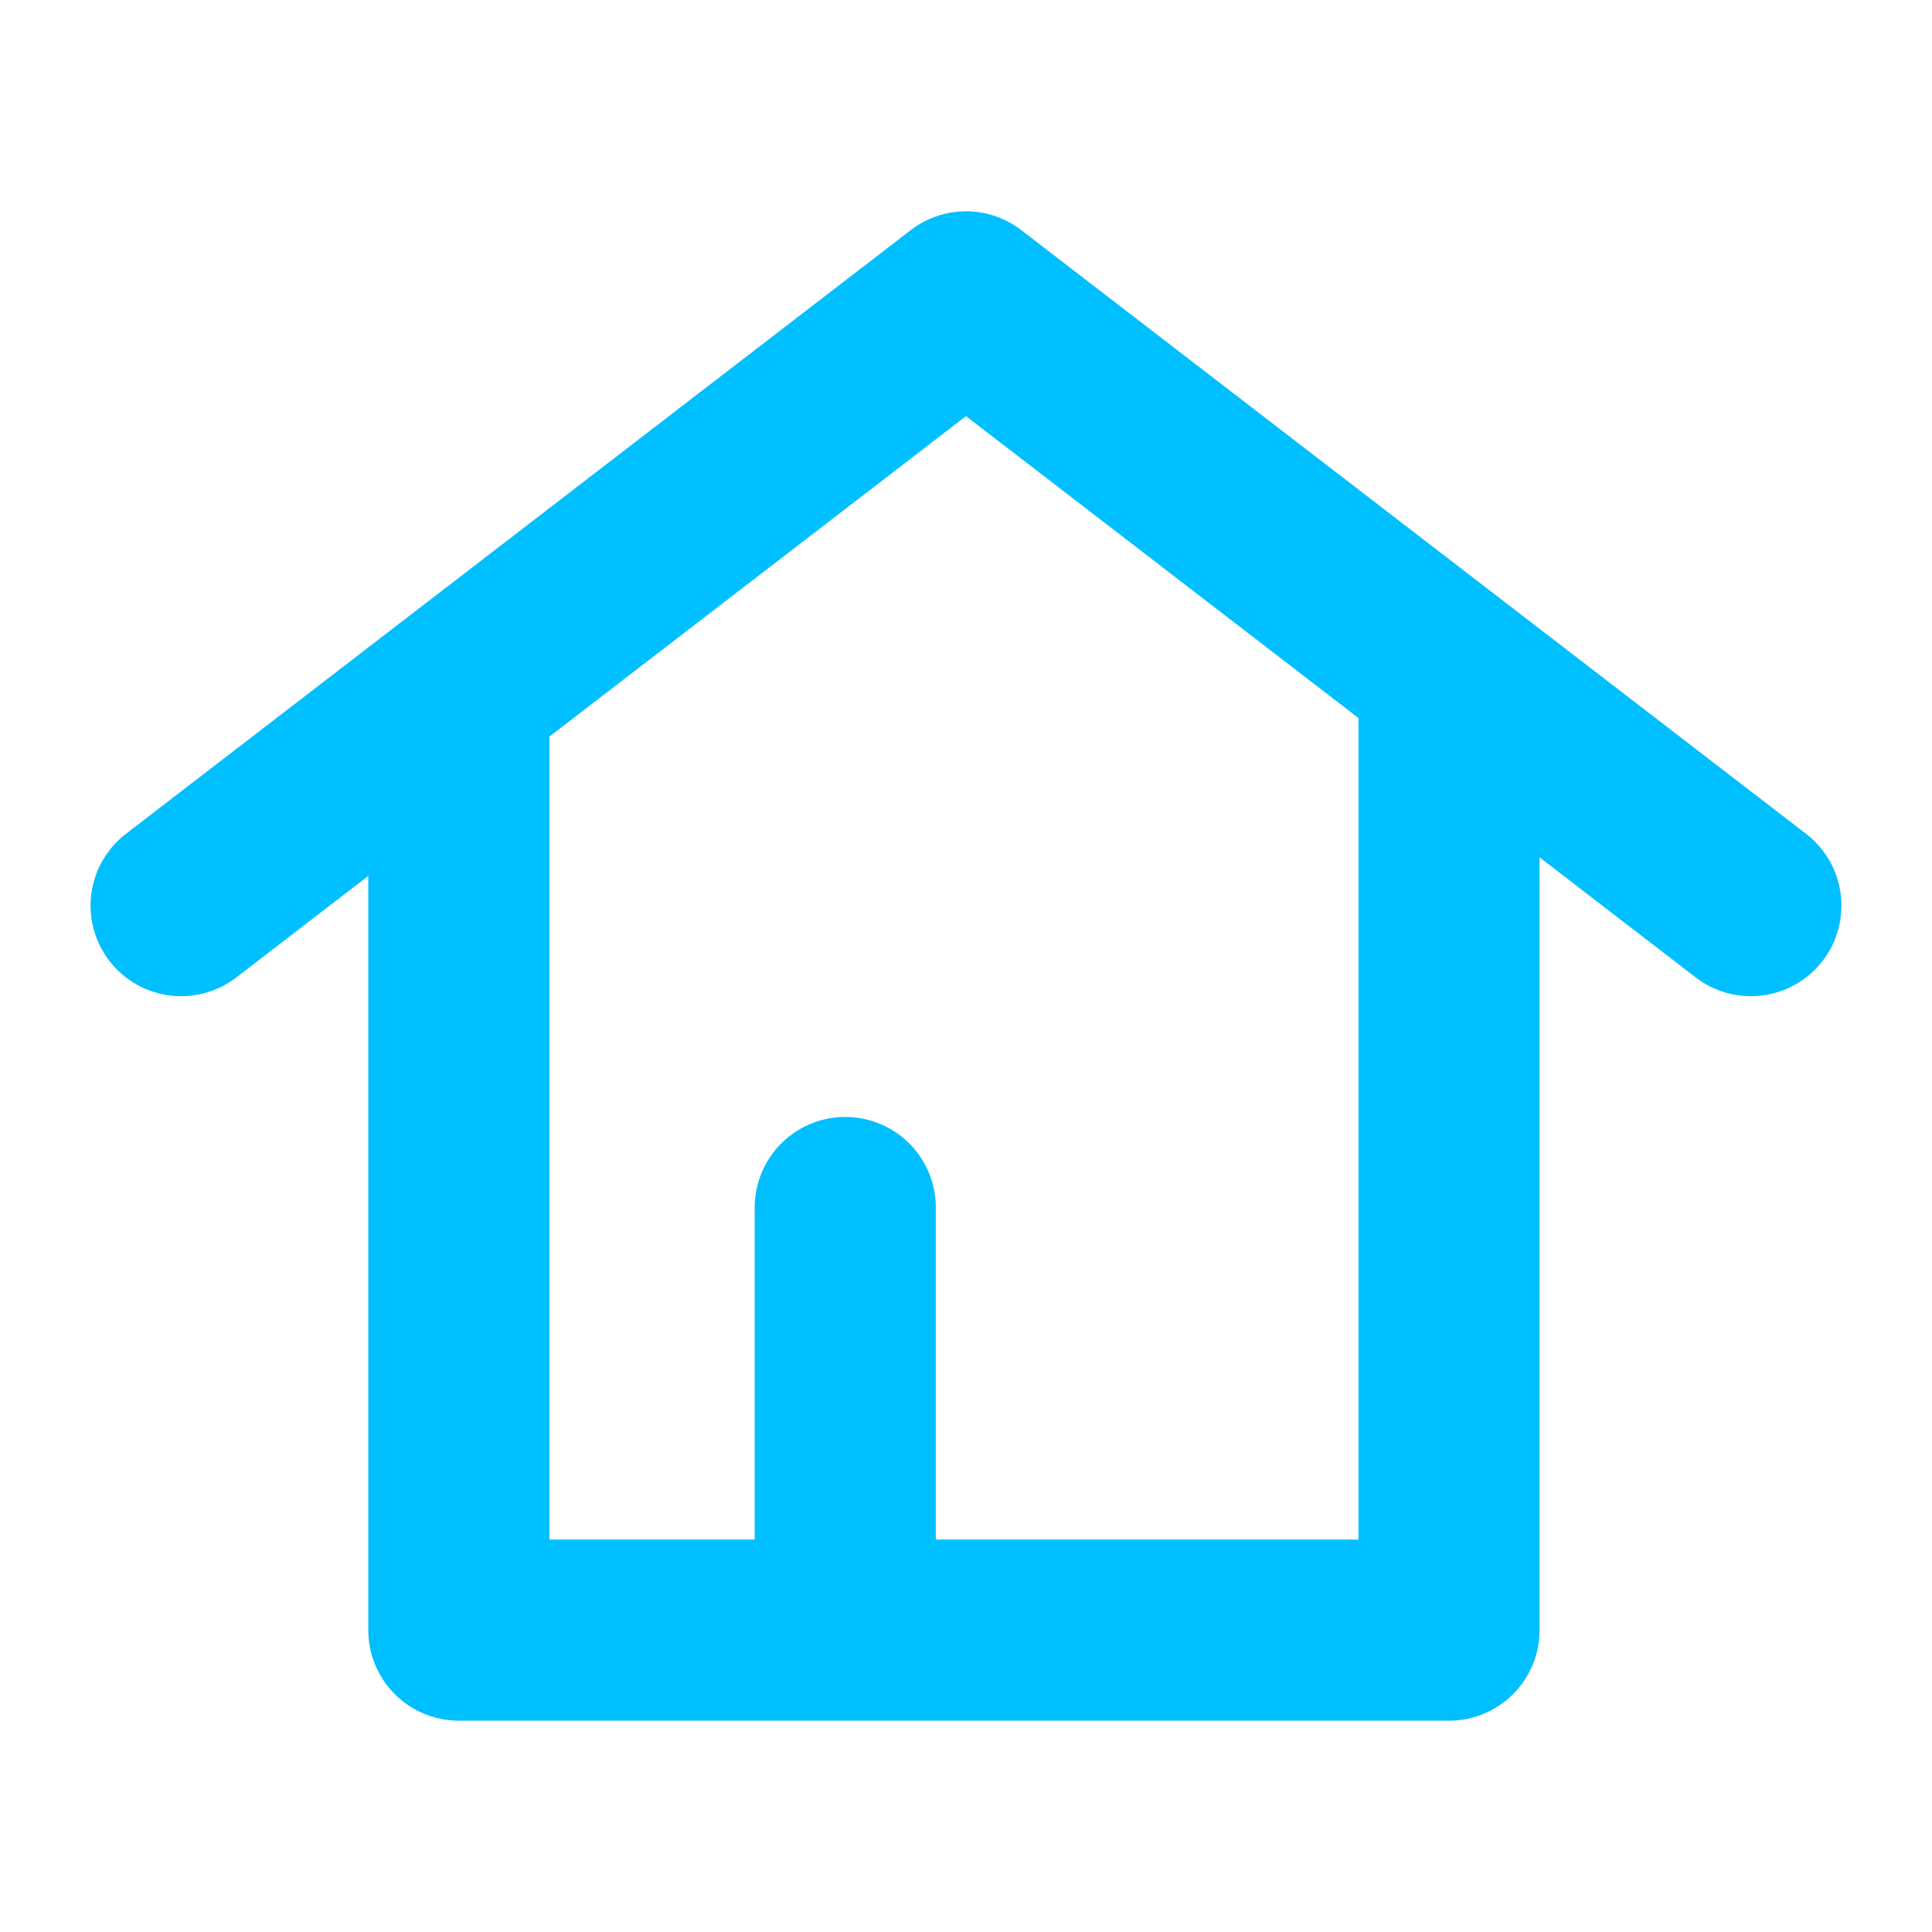
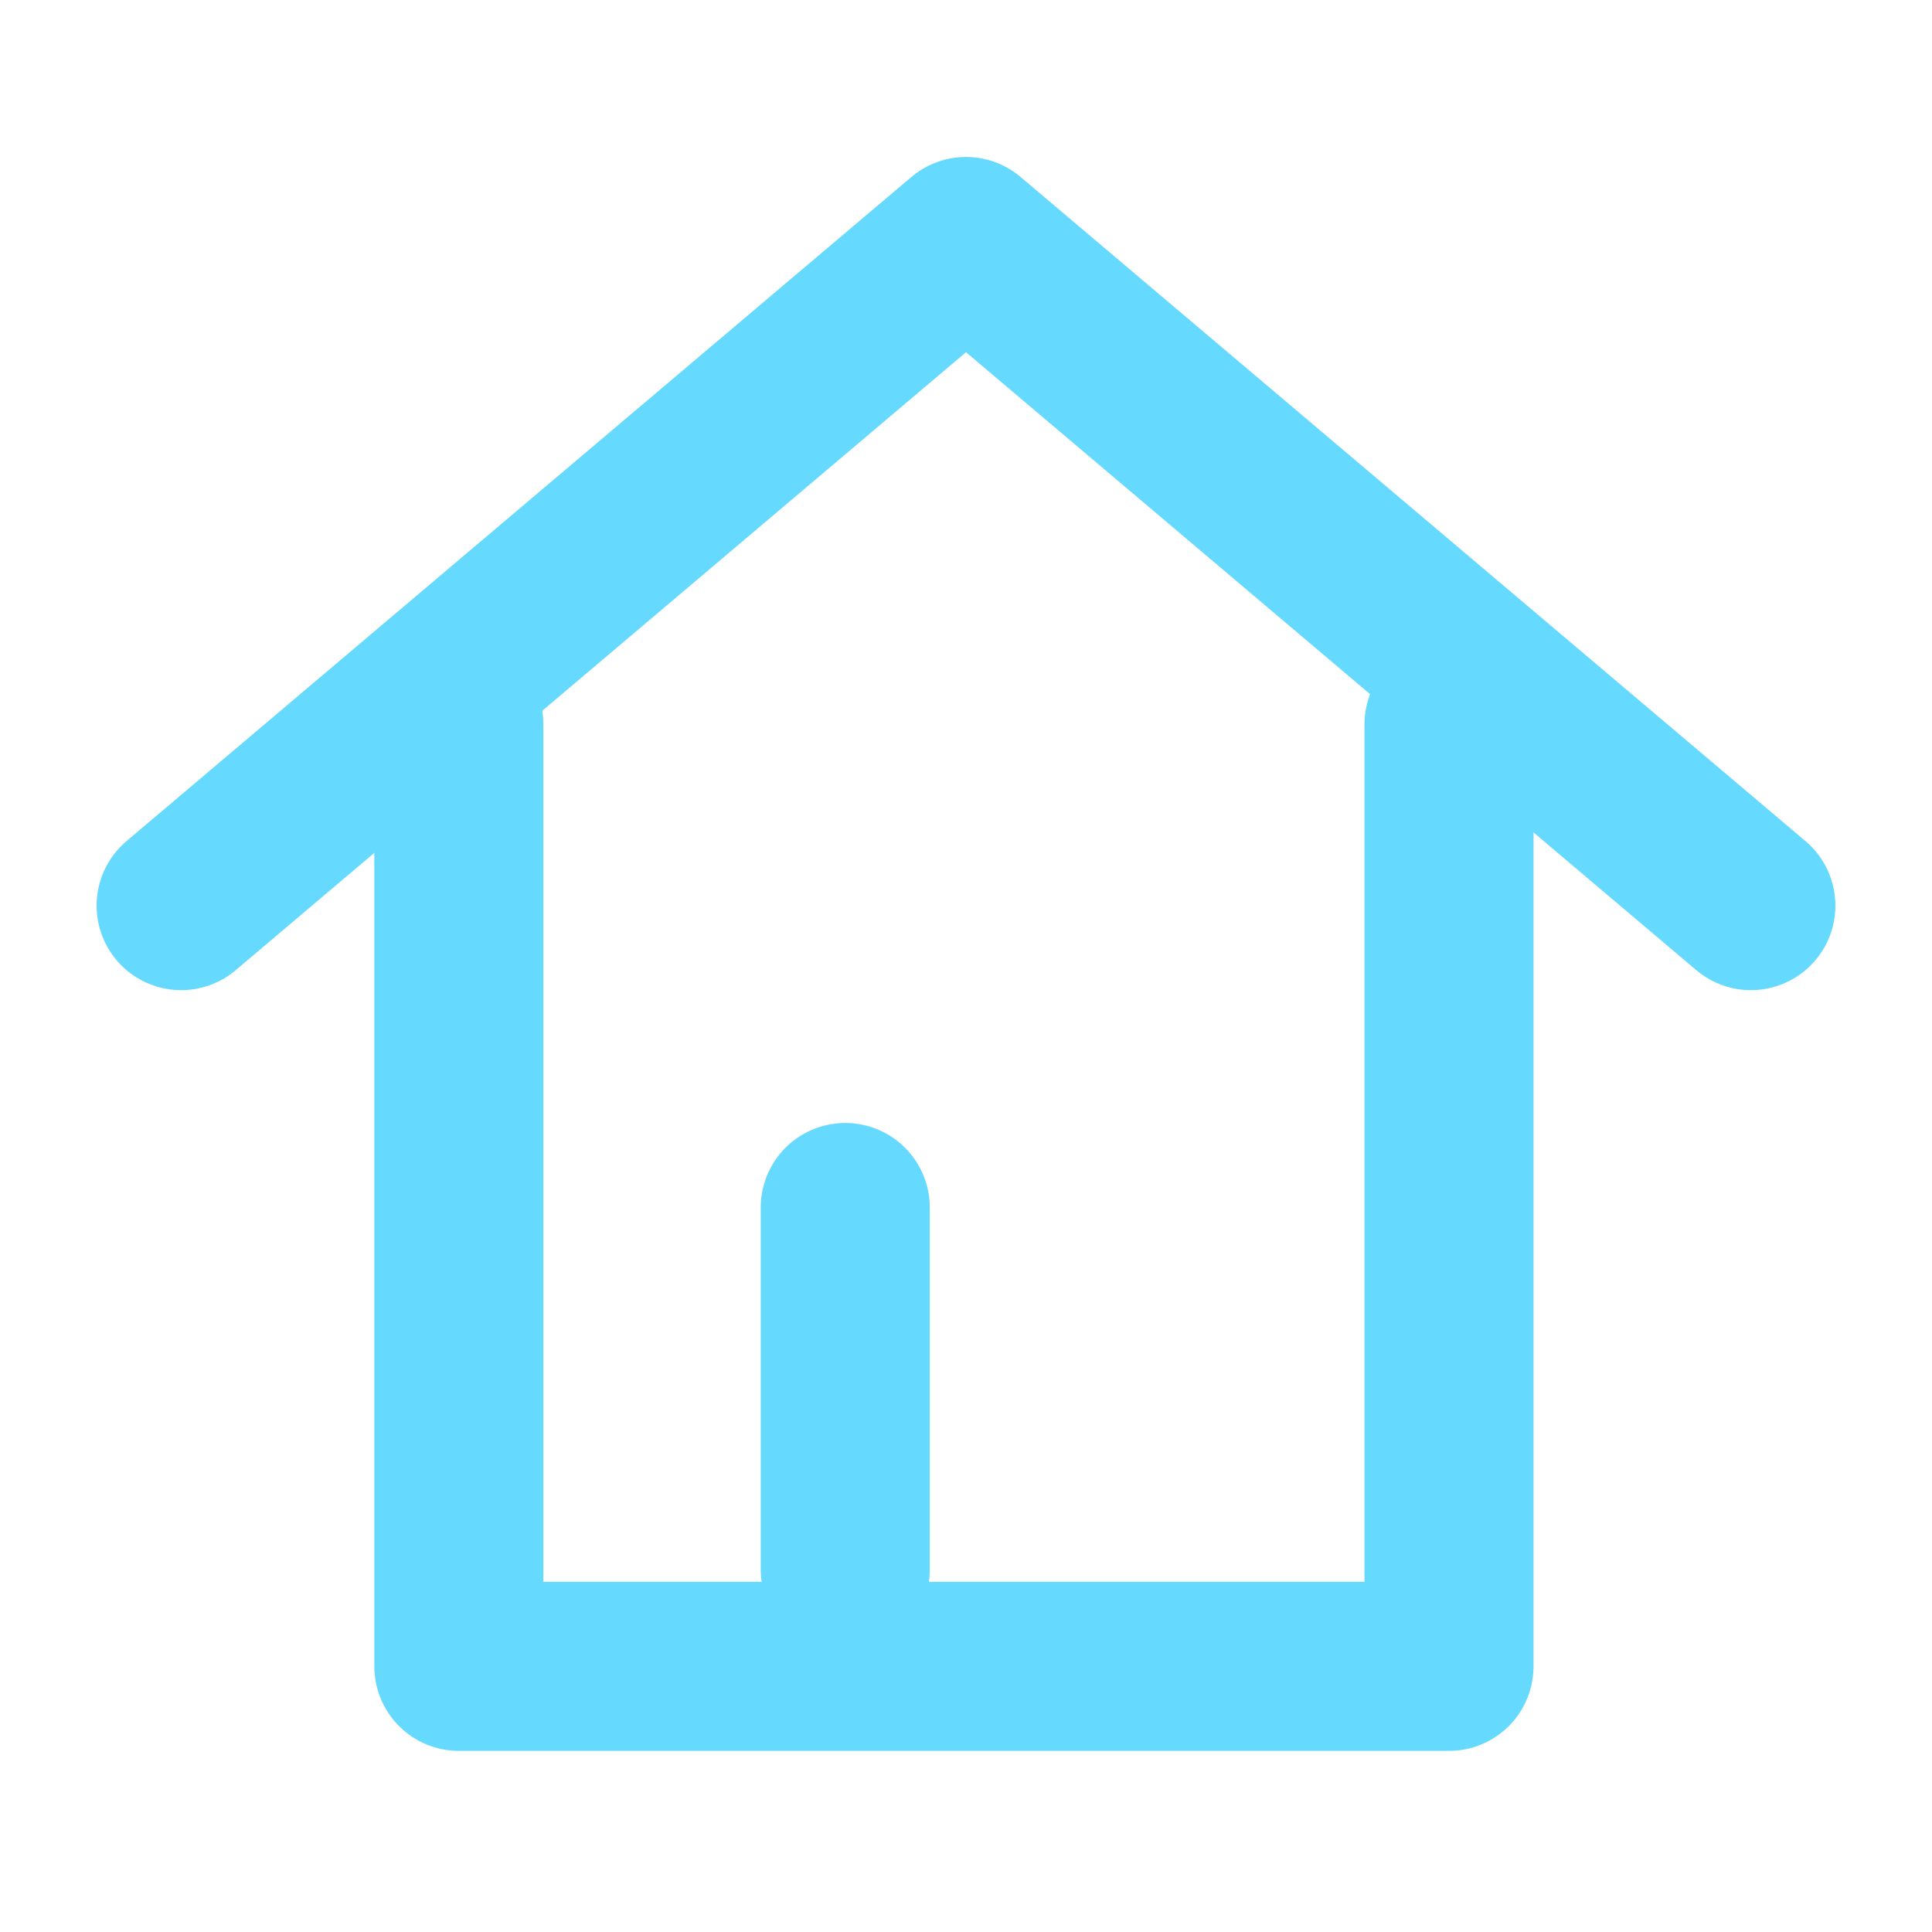
<svg xmlns="http://www.w3.org/2000/svg" viewBox="0 0 16 16">
-   <g fill="none" stroke="hsl(195, 100%, 50%)" stroke-width="1.5" stroke-linecap="round" stroke-linejoin="round">
-     <path d="M1.5 7.5L8 2.5L14.5 7.5" />
-     <path d="M3.8 6.0v7.5h8.2v-7.5" />
+   <g fill="none" stroke="hsl(195, 100%, 70%)" stroke-width="1.4" stroke-linecap="round" stroke-linejoin="round">
+     <path d="M1.5 7.5L8 2.0L14.5 7.5" />
+     <path d="M3.8 6.0v7.8h8.2v-7.8" />
    <path d="M7 10.0v3.0" />
  </g>
</svg>
